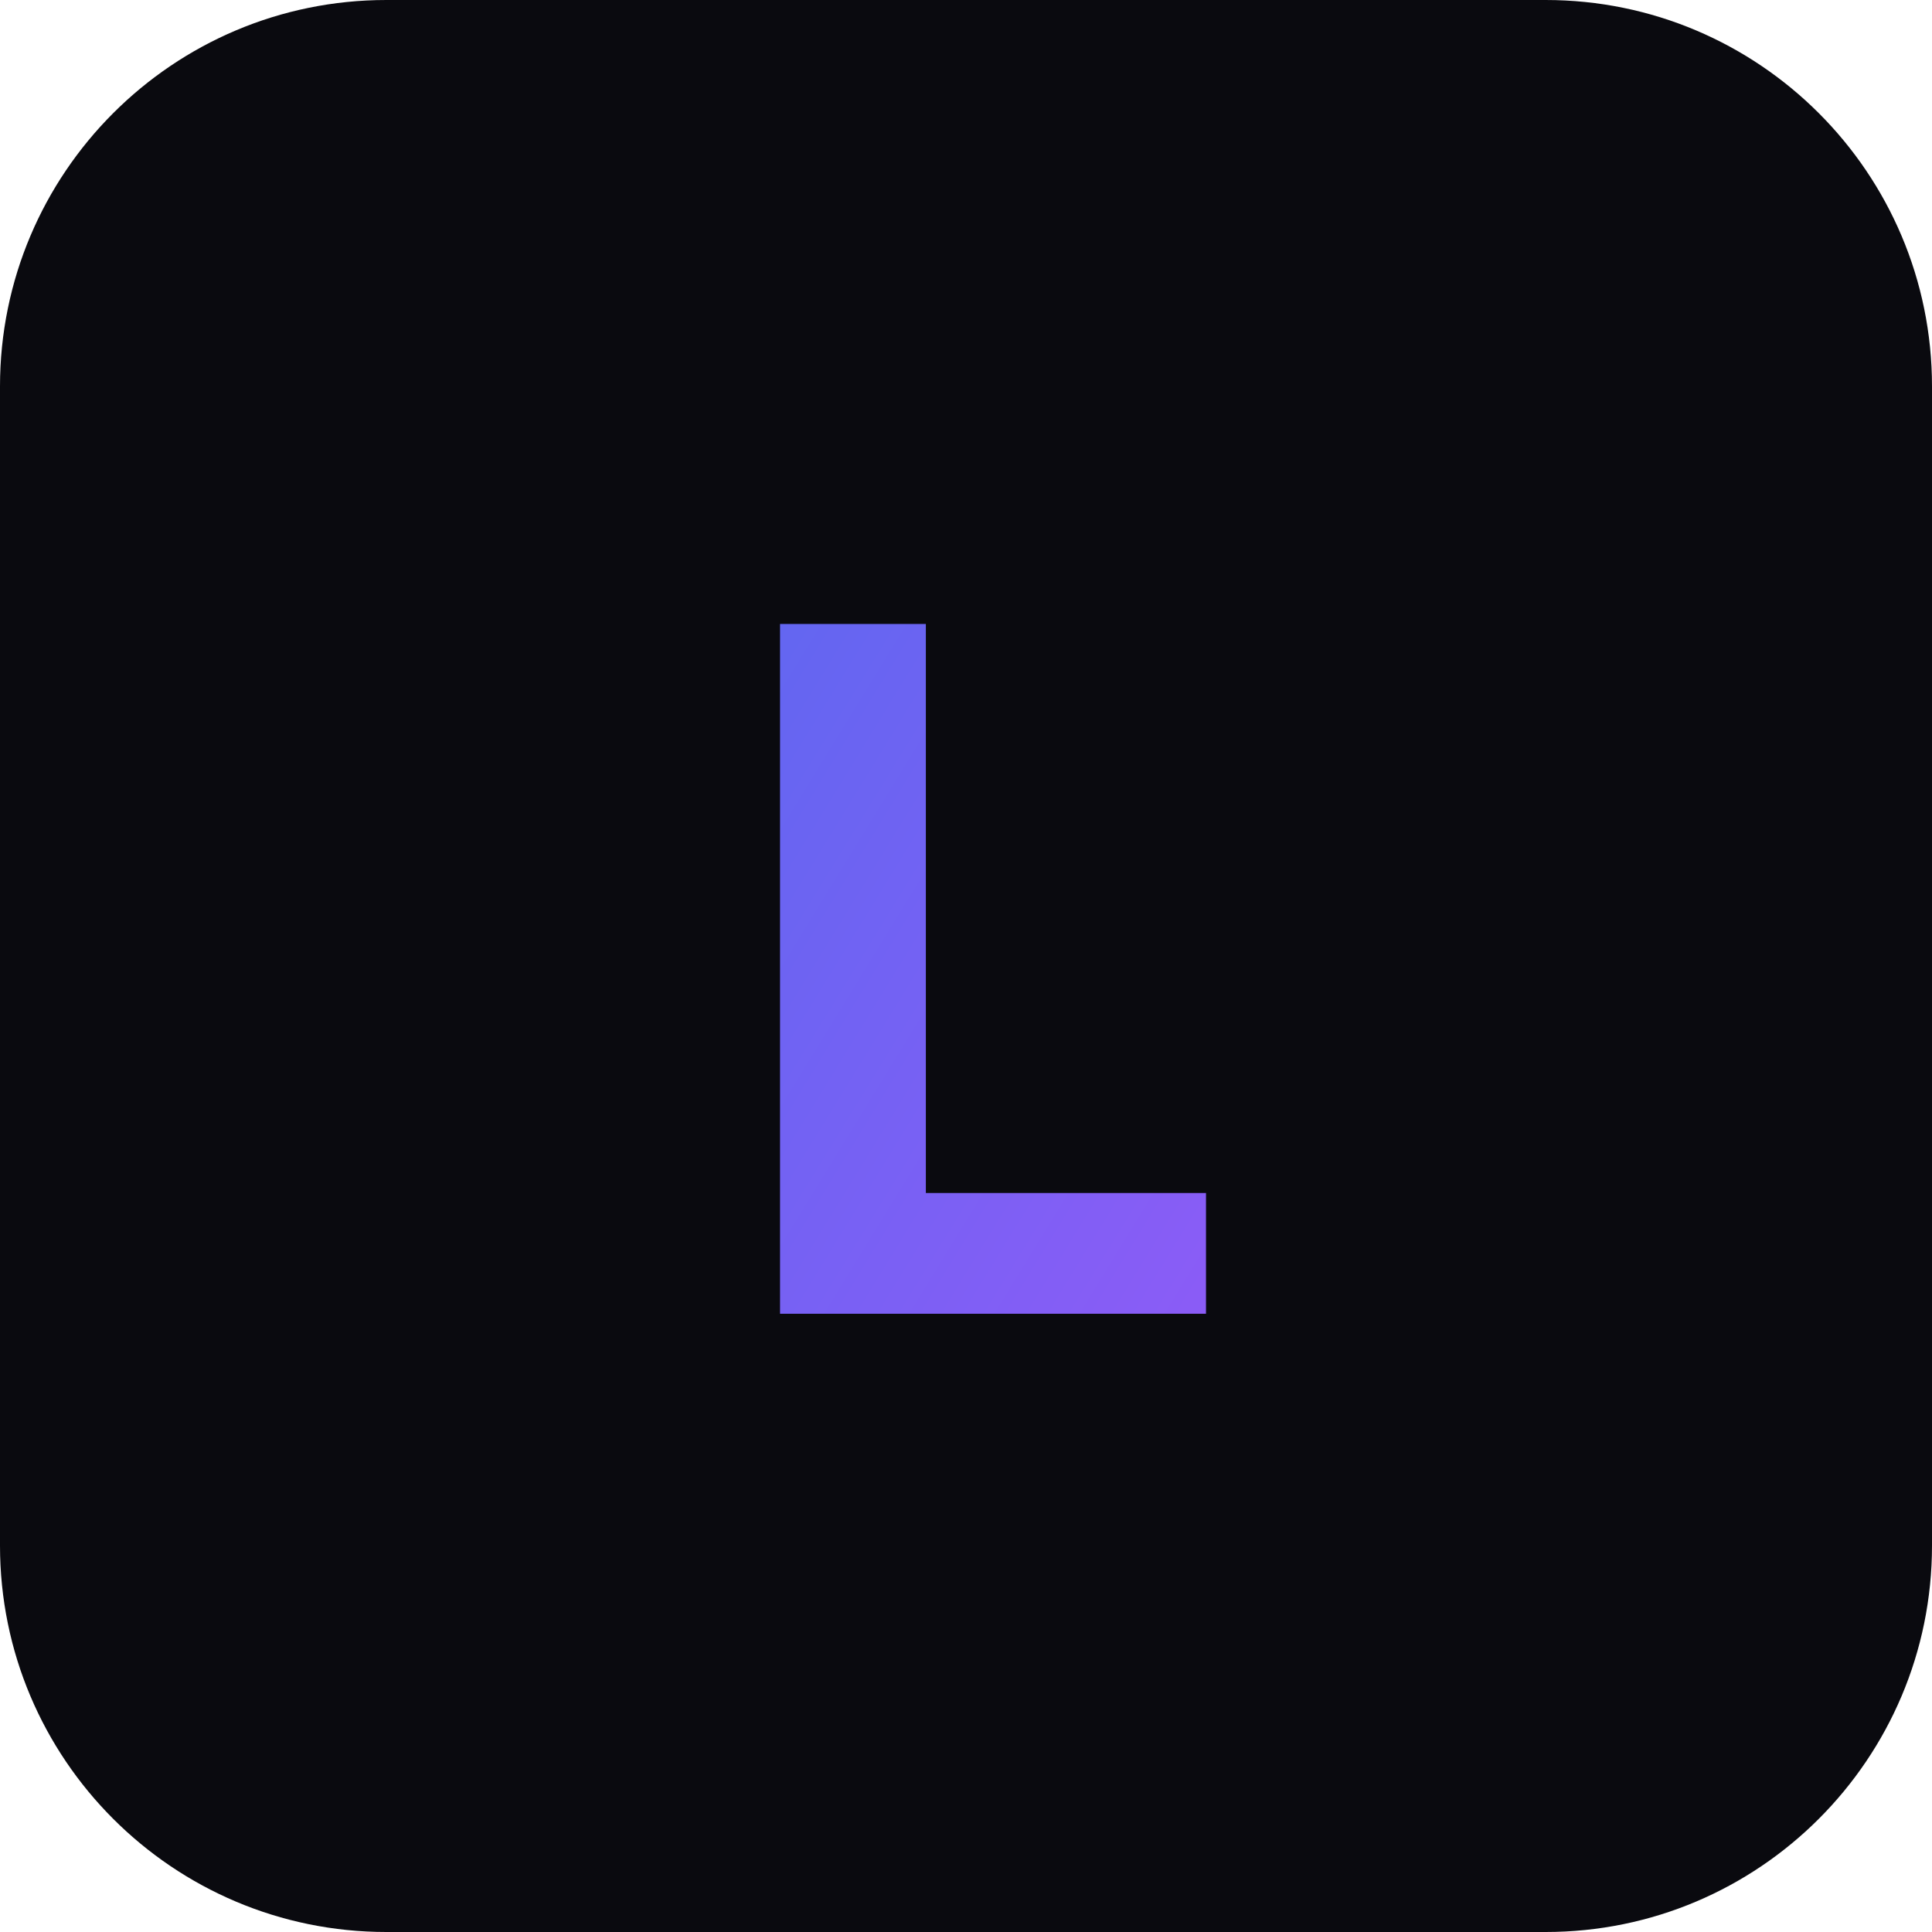
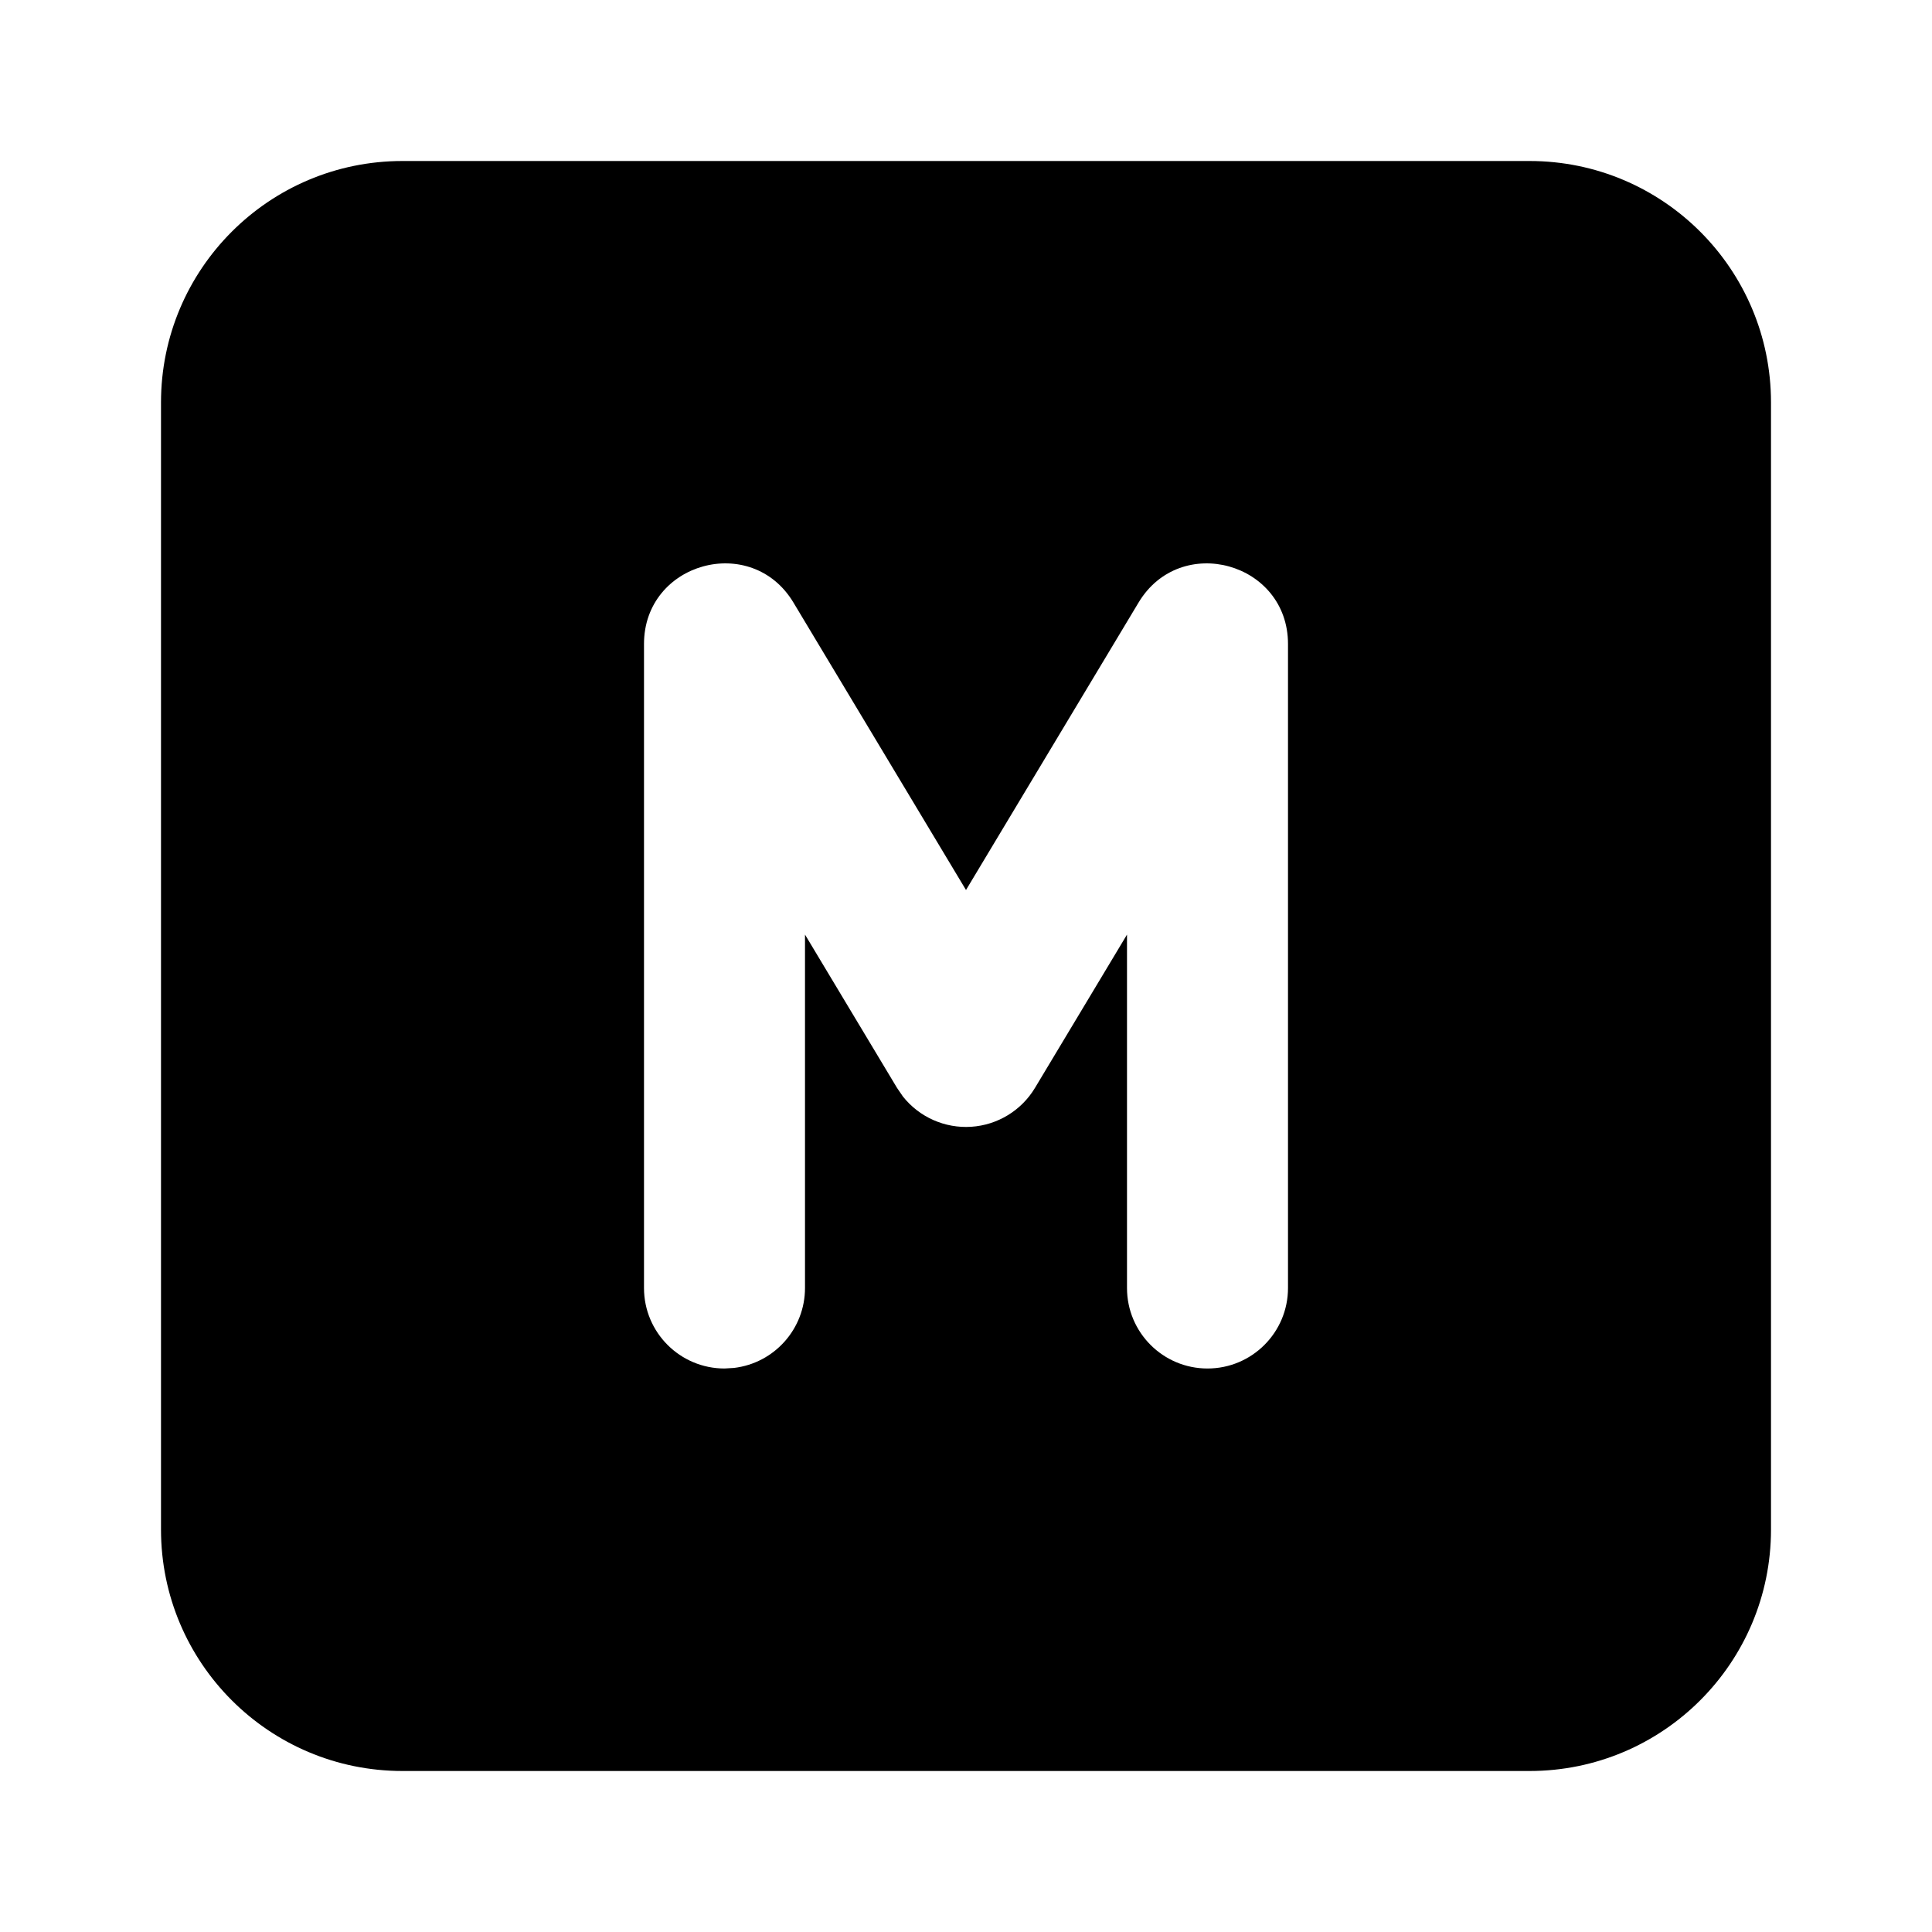
- <svg xmlns="http://www.w3.org/2000/svg" viewBox="0 0 100 100">
-   <defs>
-     <linearGradient id="grad" x1="0%" y1="0%" x2="100%" y2="100%">
-       <stop offset="0%" style="stop-color:#6366f1;stop-opacity:1" />
-       <stop offset="100%" style="stop-color:#8b5cf6;stop-opacity:1" />
-     </linearGradient>
-   </defs>
-   <rect width="100" height="100" rx="20" fill="#0a0a0f" />
-   <text x="50" y="68" font-family="Space Grotesk, sans-serif" font-size="50" font-weight="700" fill="url(#grad)" text-anchor="middle">L</text>
+ <svg xmlns="http://www.w3.org/2000/svg" width="24" height="24" viewBox="0 0 24 24" fill="currentColor">
+   <path d="M19 2a3 3 0 0 1 3 3v14a3 3 0 0 1 -3 3h-14a3 3 0 0 1 -3 -3v-14a3 3 0 0 1 3 -3zm-3 6c0 -1.014 -1.336 -1.384 -1.857 -.514l-2.143 3.57l-2.143 -3.57c-.521 -.87 -1.857 -.5 -1.857 .514v8a1 1 0 0 0 1 1l.117 -.007a1 1 0 0 0 .883 -.993v-4.39l1.143 1.904l.074 .108a1 1 0 0 0 1.64 -.108l1.143 -1.904v4.39a1 1 0 0 0 2 0z" />
</svg>
